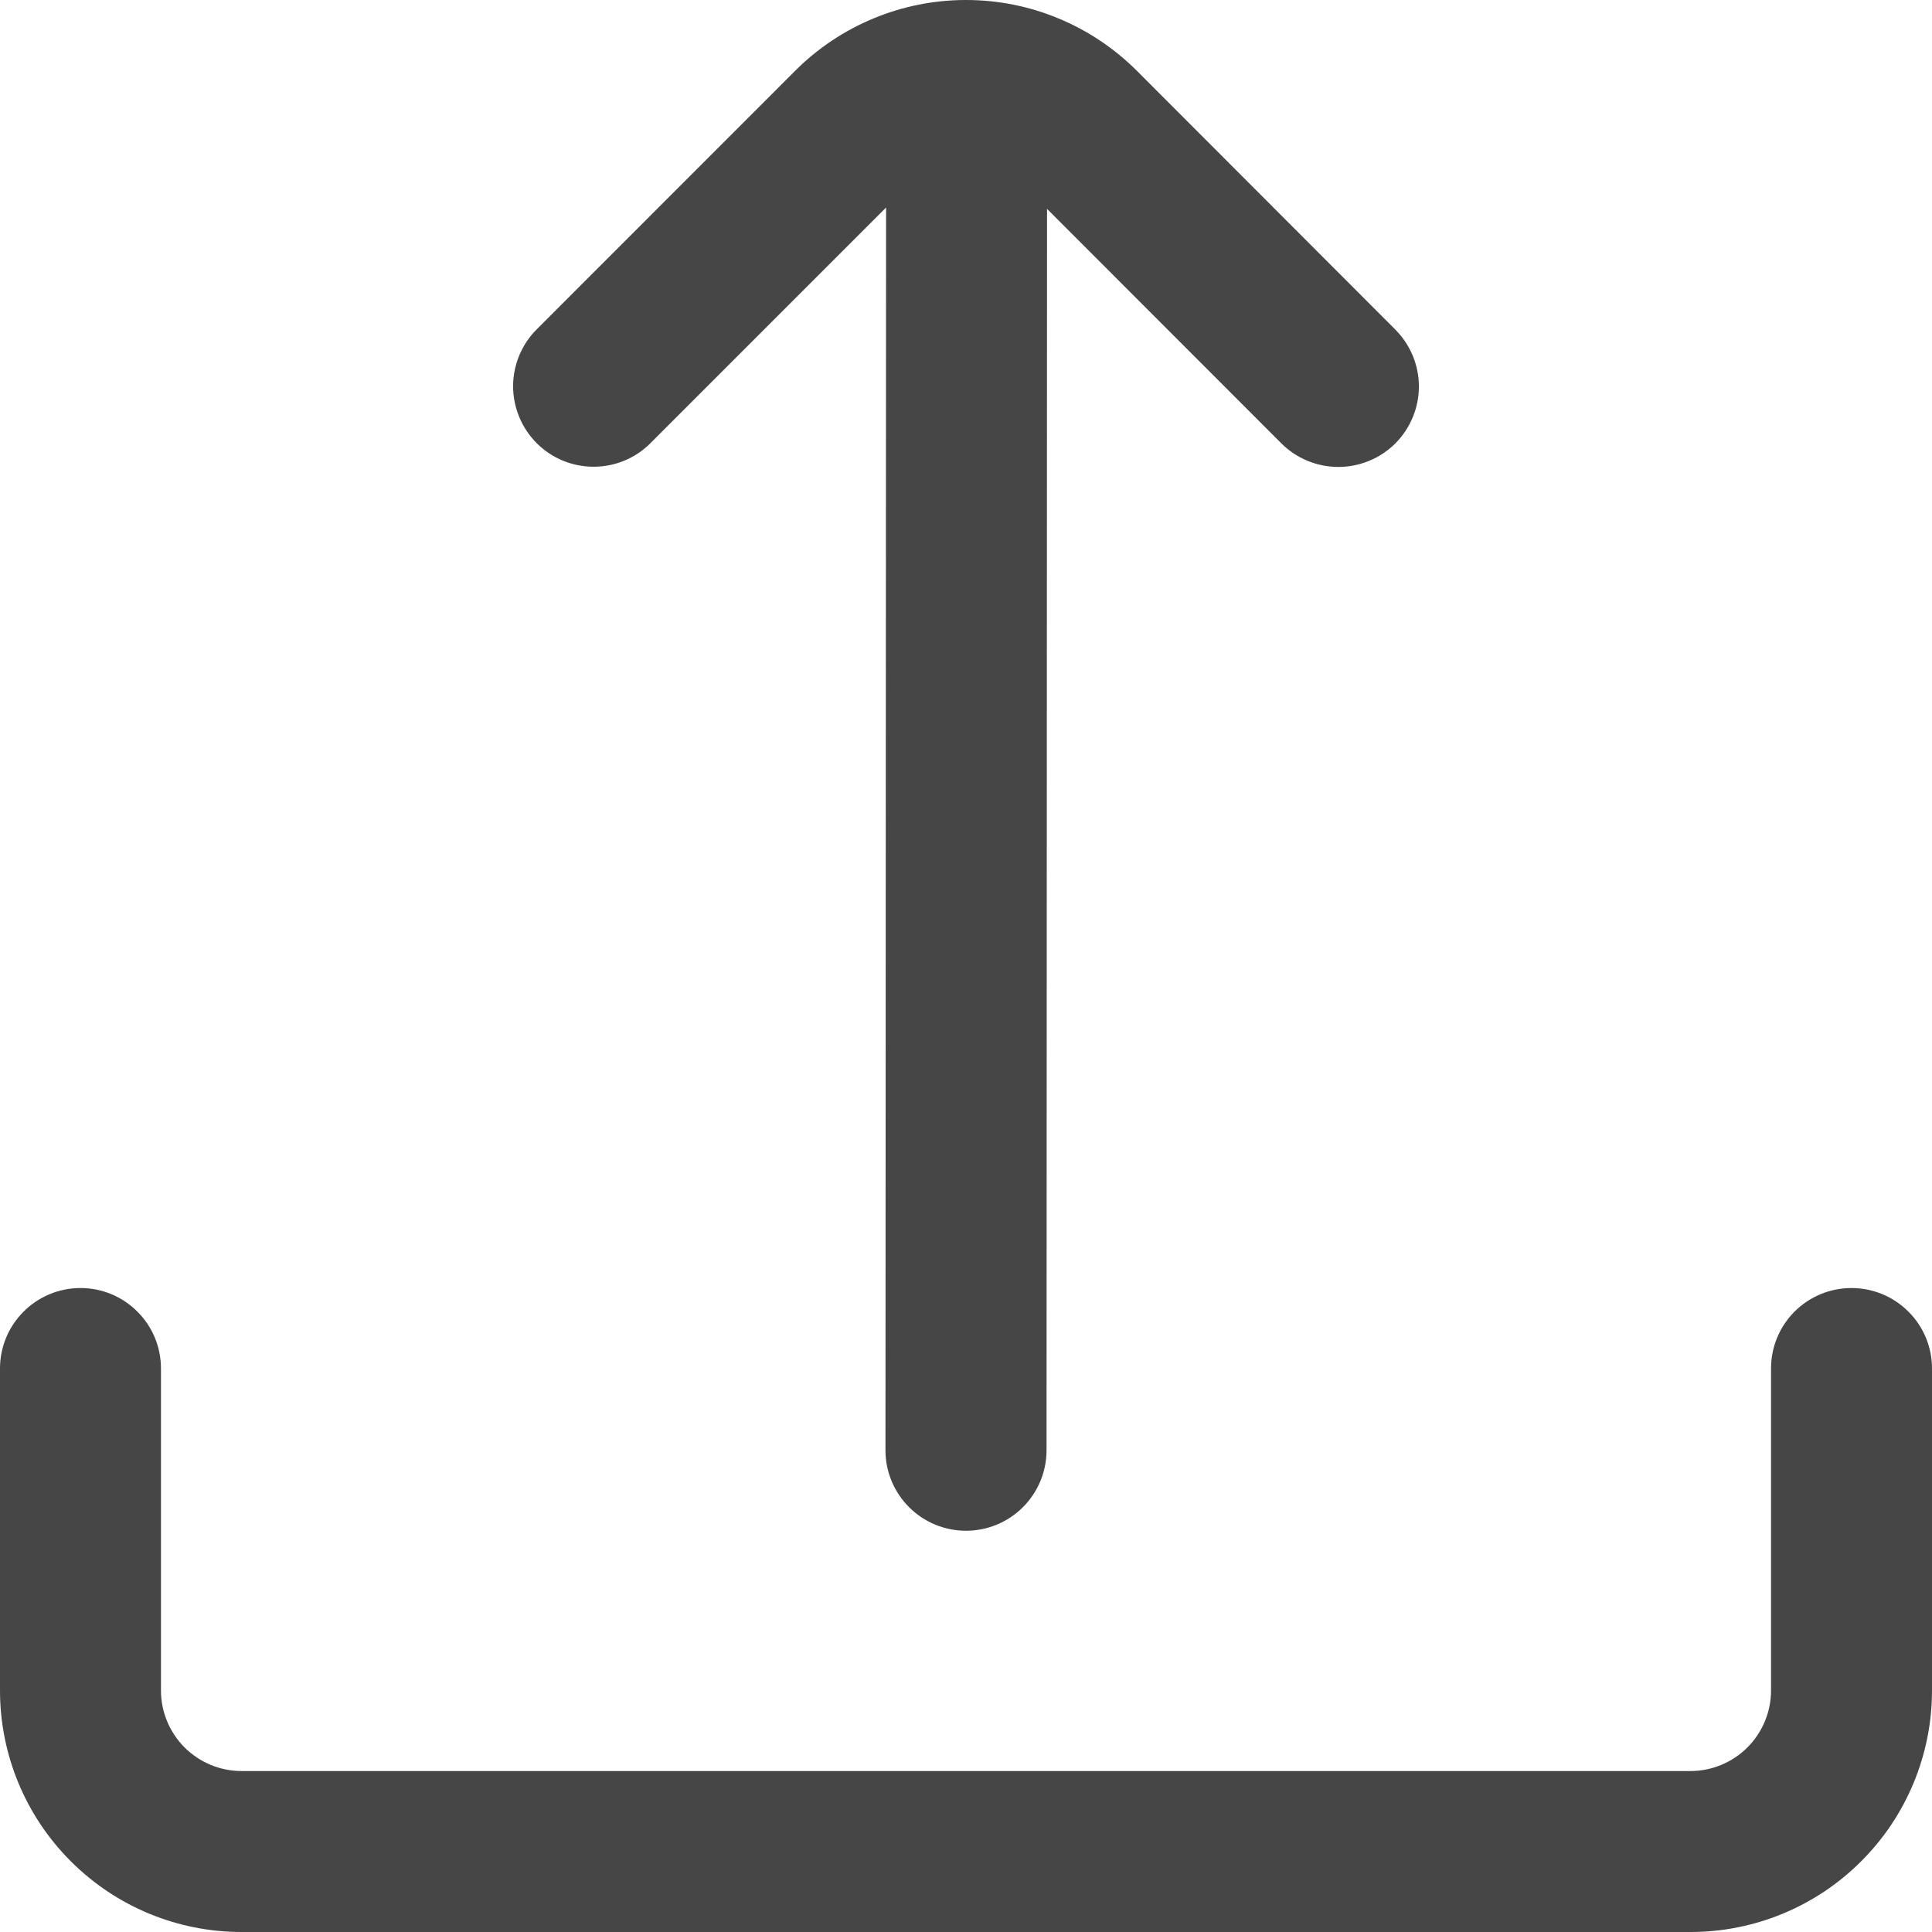
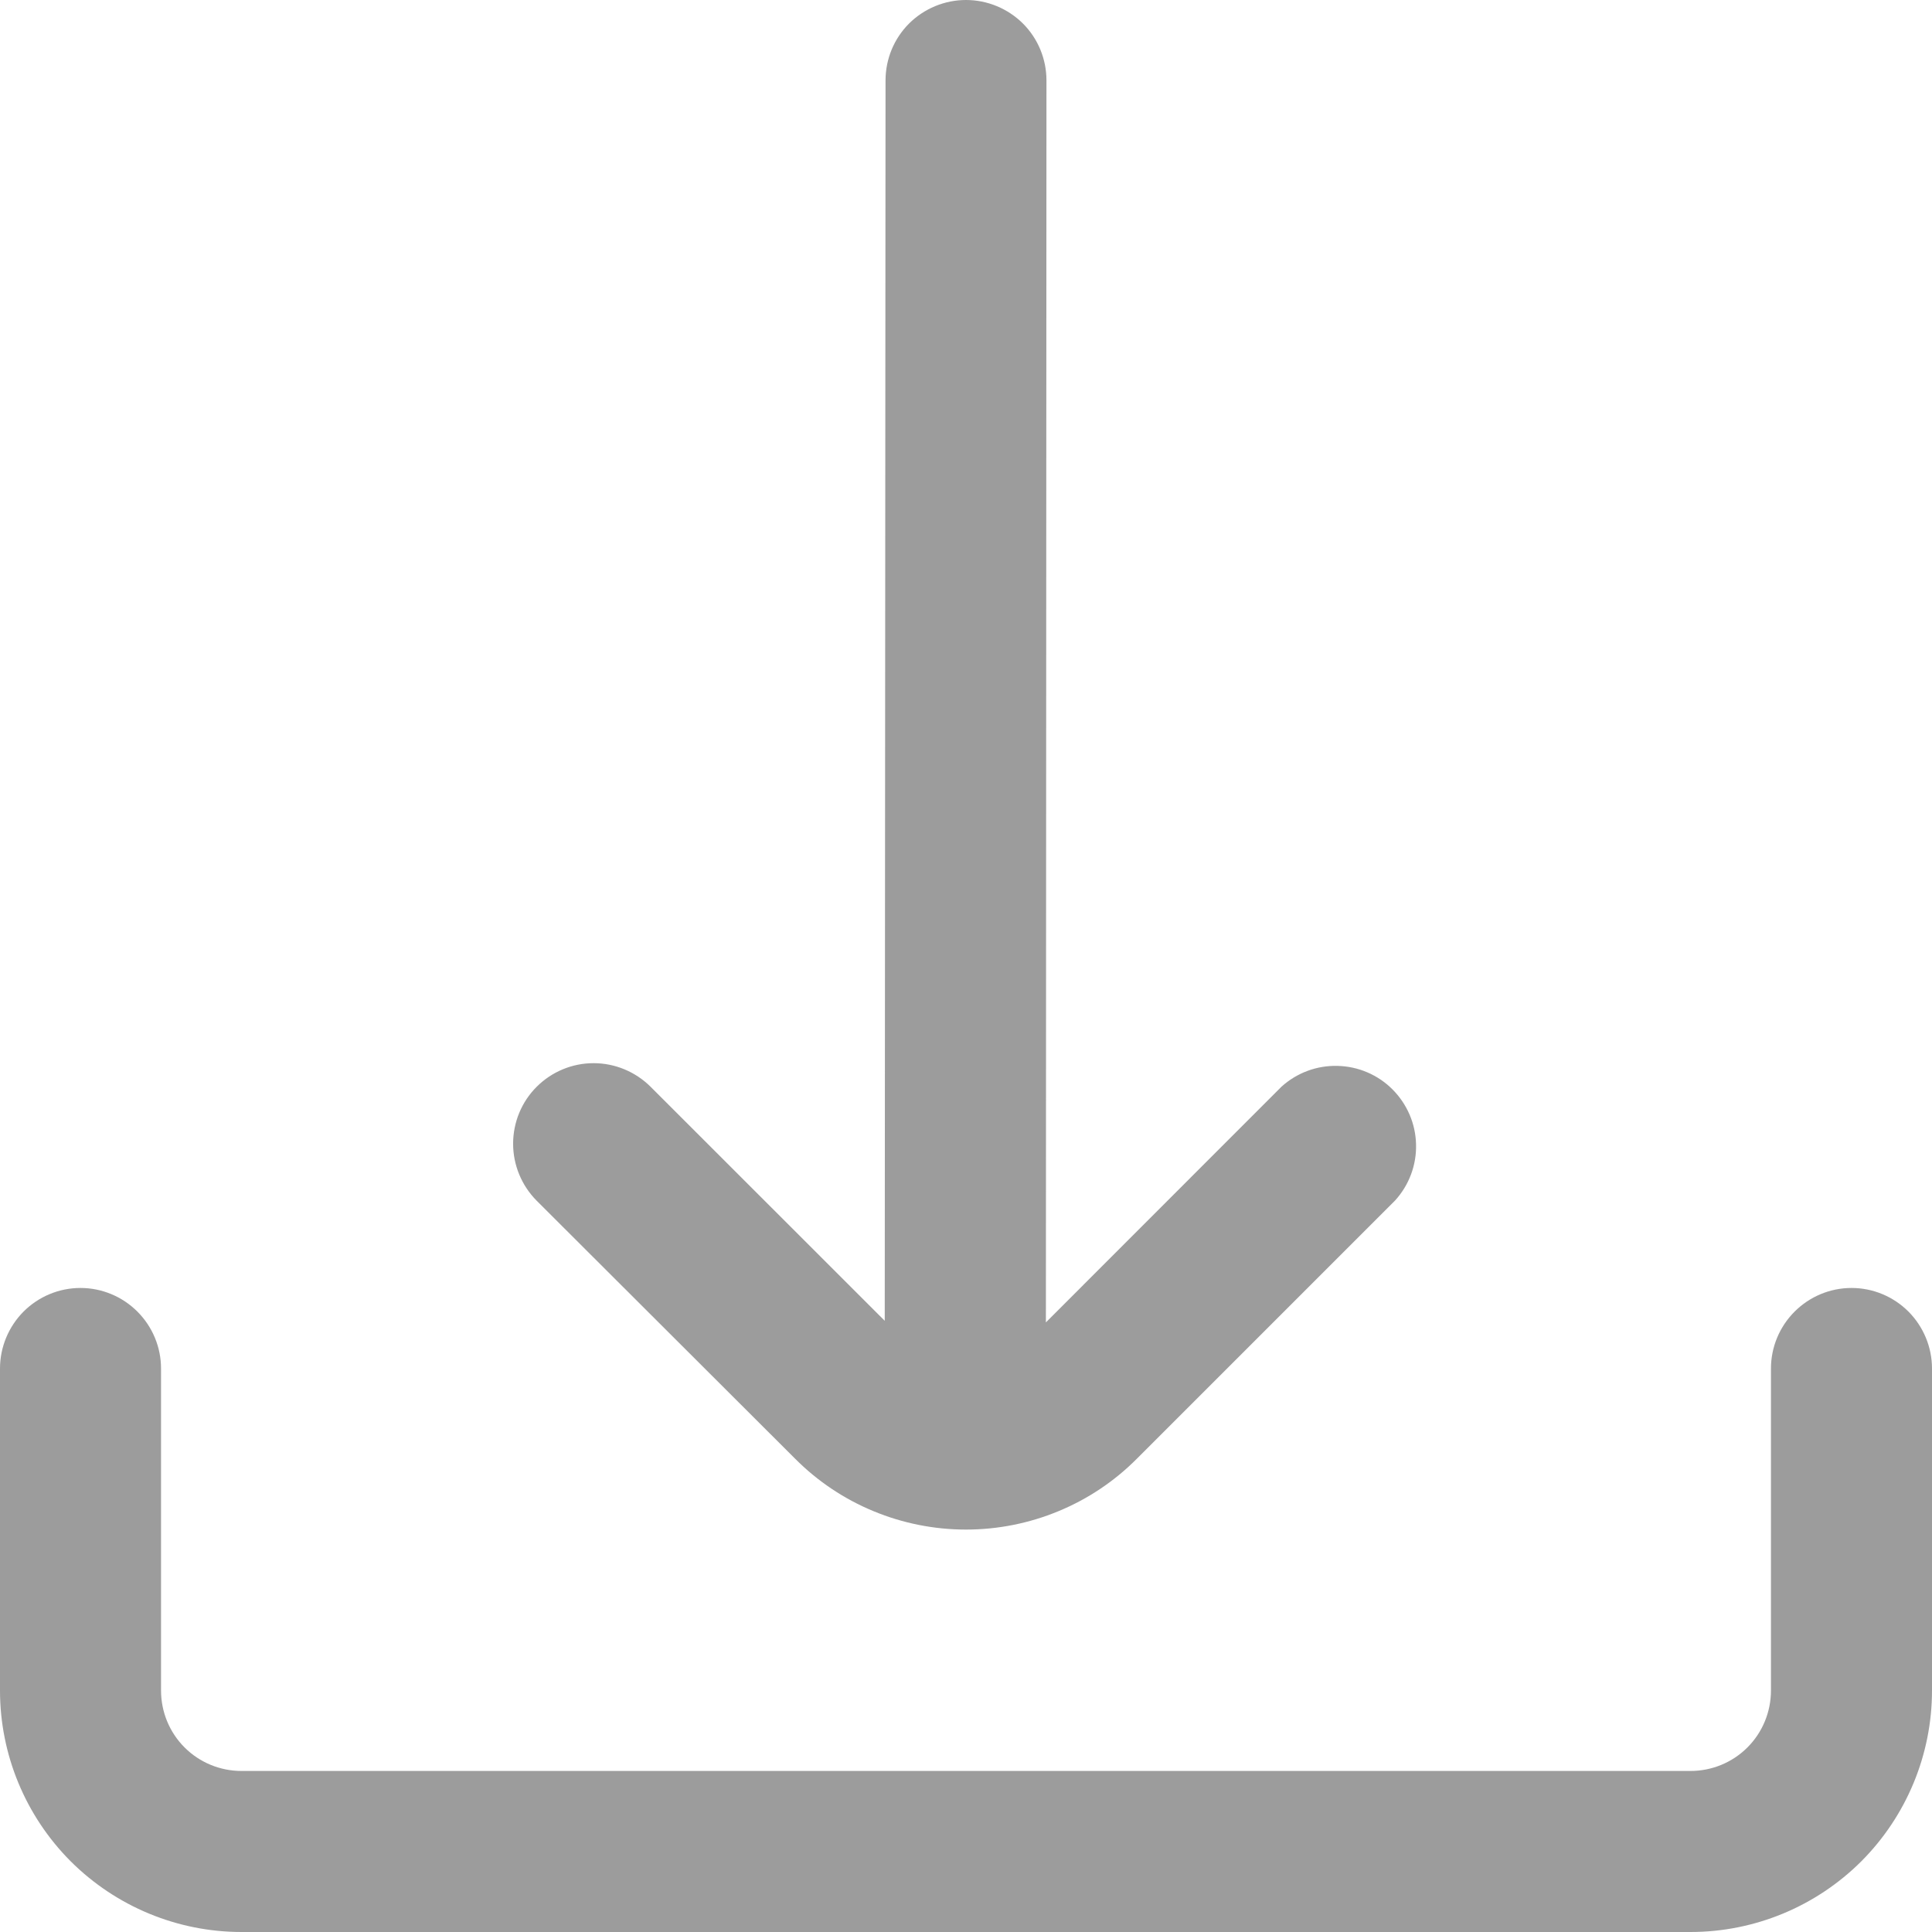
- <svg xmlns="http://www.w3.org/2000/svg" width="19" height="19" viewBox="0 0 19 19" fill="none">
-   <path d="M8.714 2.041L8.708 14.263C8.708 14.473 8.792 14.674 8.94 14.822C9.089 14.971 9.29 15.054 9.5 15.054C9.71 15.054 9.911 14.971 10.06 14.822C10.208 14.674 10.292 14.473 10.292 14.263L10.297 2.054L12.602 4.361C12.751 4.509 12.952 4.592 13.162 4.592C13.372 4.592 13.573 4.509 13.722 4.361C13.87 4.212 13.954 4.011 13.954 3.801C13.954 3.591 13.87 3.39 13.722 3.241L11.18 0.696C10.959 0.475 10.697 0.3 10.409 0.181C10.121 0.061 9.812 -0 9.5 -0C9.188 -0 8.879 0.061 8.591 0.181C8.303 0.3 8.041 0.475 7.82 0.696L5.278 3.239C5.13 3.387 5.046 3.589 5.046 3.798C5.046 4.008 5.13 4.21 5.278 4.358C5.426 4.507 5.628 4.59 5.838 4.59C6.048 4.59 6.249 4.507 6.397 4.358L8.714 2.041Z" fill="#464646" />
-   <path d="M17.417 13.458V16.625C17.417 16.835 17.333 17.036 17.185 17.185C17.036 17.333 16.835 17.417 16.625 17.417H2.375C2.165 17.417 1.964 17.333 1.815 17.185C1.667 17.036 1.583 16.835 1.583 16.625V13.458C1.583 13.248 1.5 13.047 1.351 12.899C1.203 12.75 1.002 12.667 0.792 12.667C0.582 12.667 0.38 12.75 0.232 12.899C0.083 13.047 0 13.248 0 13.458V16.625C0 17.255 0.25 17.859 0.696 18.304C1.141 18.75 1.745 19 2.375 19H16.625C17.255 19 17.859 18.75 18.304 18.304C18.75 17.859 19 17.255 19 16.625V13.458C19 13.248 18.917 13.047 18.768 12.899C18.62 12.75 18.418 12.667 18.208 12.667C17.998 12.667 17.797 12.75 17.648 12.899C17.5 13.047 17.417 13.248 17.417 13.458Z" fill="#464646" />
+ <svg xmlns="http://www.w3.org/2000/svg" width="17" height="17" viewBox="0 0 17 17" fill="none">
+   <path d="M6.997 12.836C7.194 13.034 7.429 13.191 7.686 13.297C7.944 13.404 8.221 13.459 8.5 13.459C8.779 13.459 9.056 13.404 9.314 13.297C9.571 13.191 9.806 13.034 10.003 12.836L12.277 10.562C12.399 10.427 12.465 10.251 12.46 10.069C12.456 9.887 12.381 9.714 12.252 9.585C12.124 9.457 11.951 9.383 11.769 9.379C11.587 9.374 11.411 9.44 11.276 9.562L9.203 11.636L9.208 0.708C9.208 0.52 9.134 0.34 9.001 0.207C8.868 0.075 8.688 0 8.5 0C8.312 0 8.132 0.075 7.999 0.207C7.866 0.34 7.792 0.52 7.792 0.708L7.785 11.622L5.724 9.562C5.591 9.43 5.411 9.355 5.223 9.355C5.035 9.355 4.855 9.43 4.722 9.563C4.589 9.696 4.515 9.876 4.515 10.064C4.515 10.252 4.59 10.432 4.722 10.565L6.997 12.836Z" fill="#9C9C9C" />
+   <path d="M16.292 11.333C16.104 11.333 15.924 11.408 15.791 11.541C15.658 11.674 15.583 11.854 15.583 12.042V14.875C15.583 15.063 15.509 15.243 15.376 15.376C15.243 15.509 15.063 15.583 14.875 15.583H2.125C1.937 15.583 1.757 15.509 1.624 15.376C1.491 15.243 1.417 15.063 1.417 14.875V12.042C1.417 11.854 1.342 11.674 1.209 11.541C1.076 11.408 0.896 11.333 0.708 11.333C0.52 11.333 0.34 11.408 0.207 11.541C0.075 11.674 0 11.854 0 12.042V14.875C0 15.439 0.224 15.979 0.622 16.378C1.021 16.776 1.561 17 2.125 17H14.875C15.439 17 15.979 16.776 16.378 16.378C16.776 15.979 17 15.439 17 14.875V12.042C17 11.854 16.925 11.674 16.793 11.541C16.66 11.408 16.48 11.333 16.292 11.333Z" fill="#9C9C9C" />
</svg>
